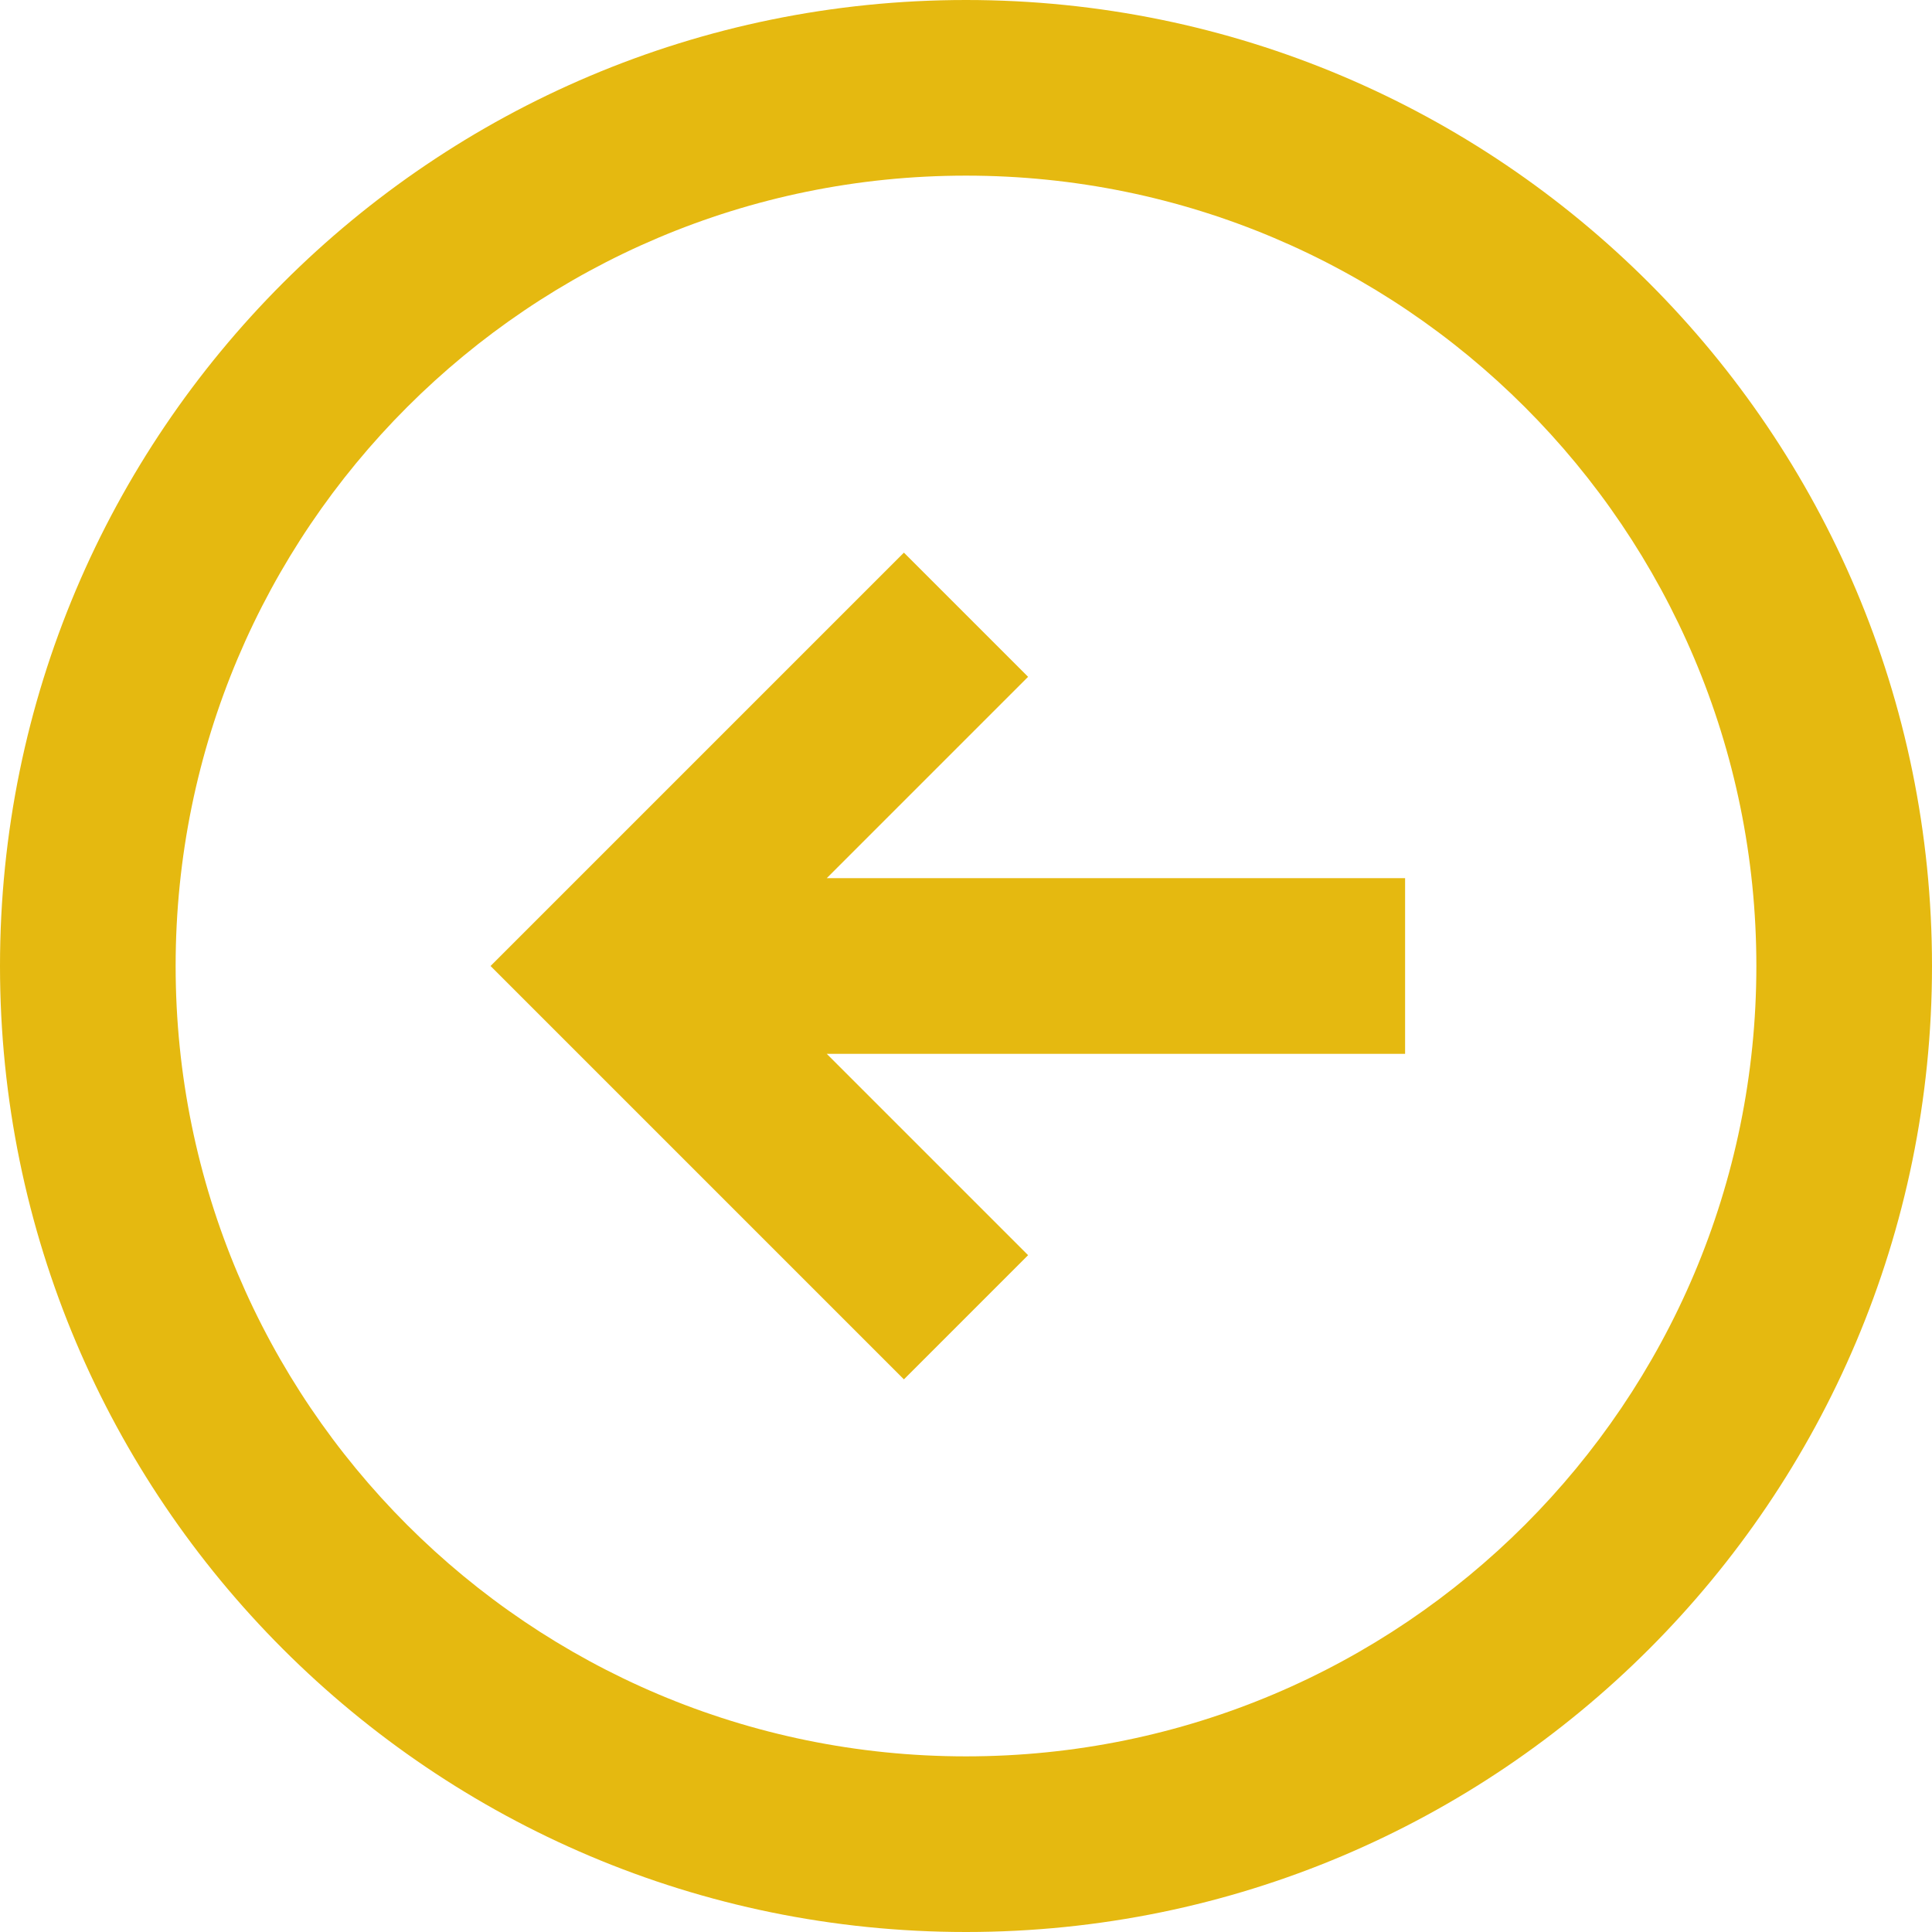
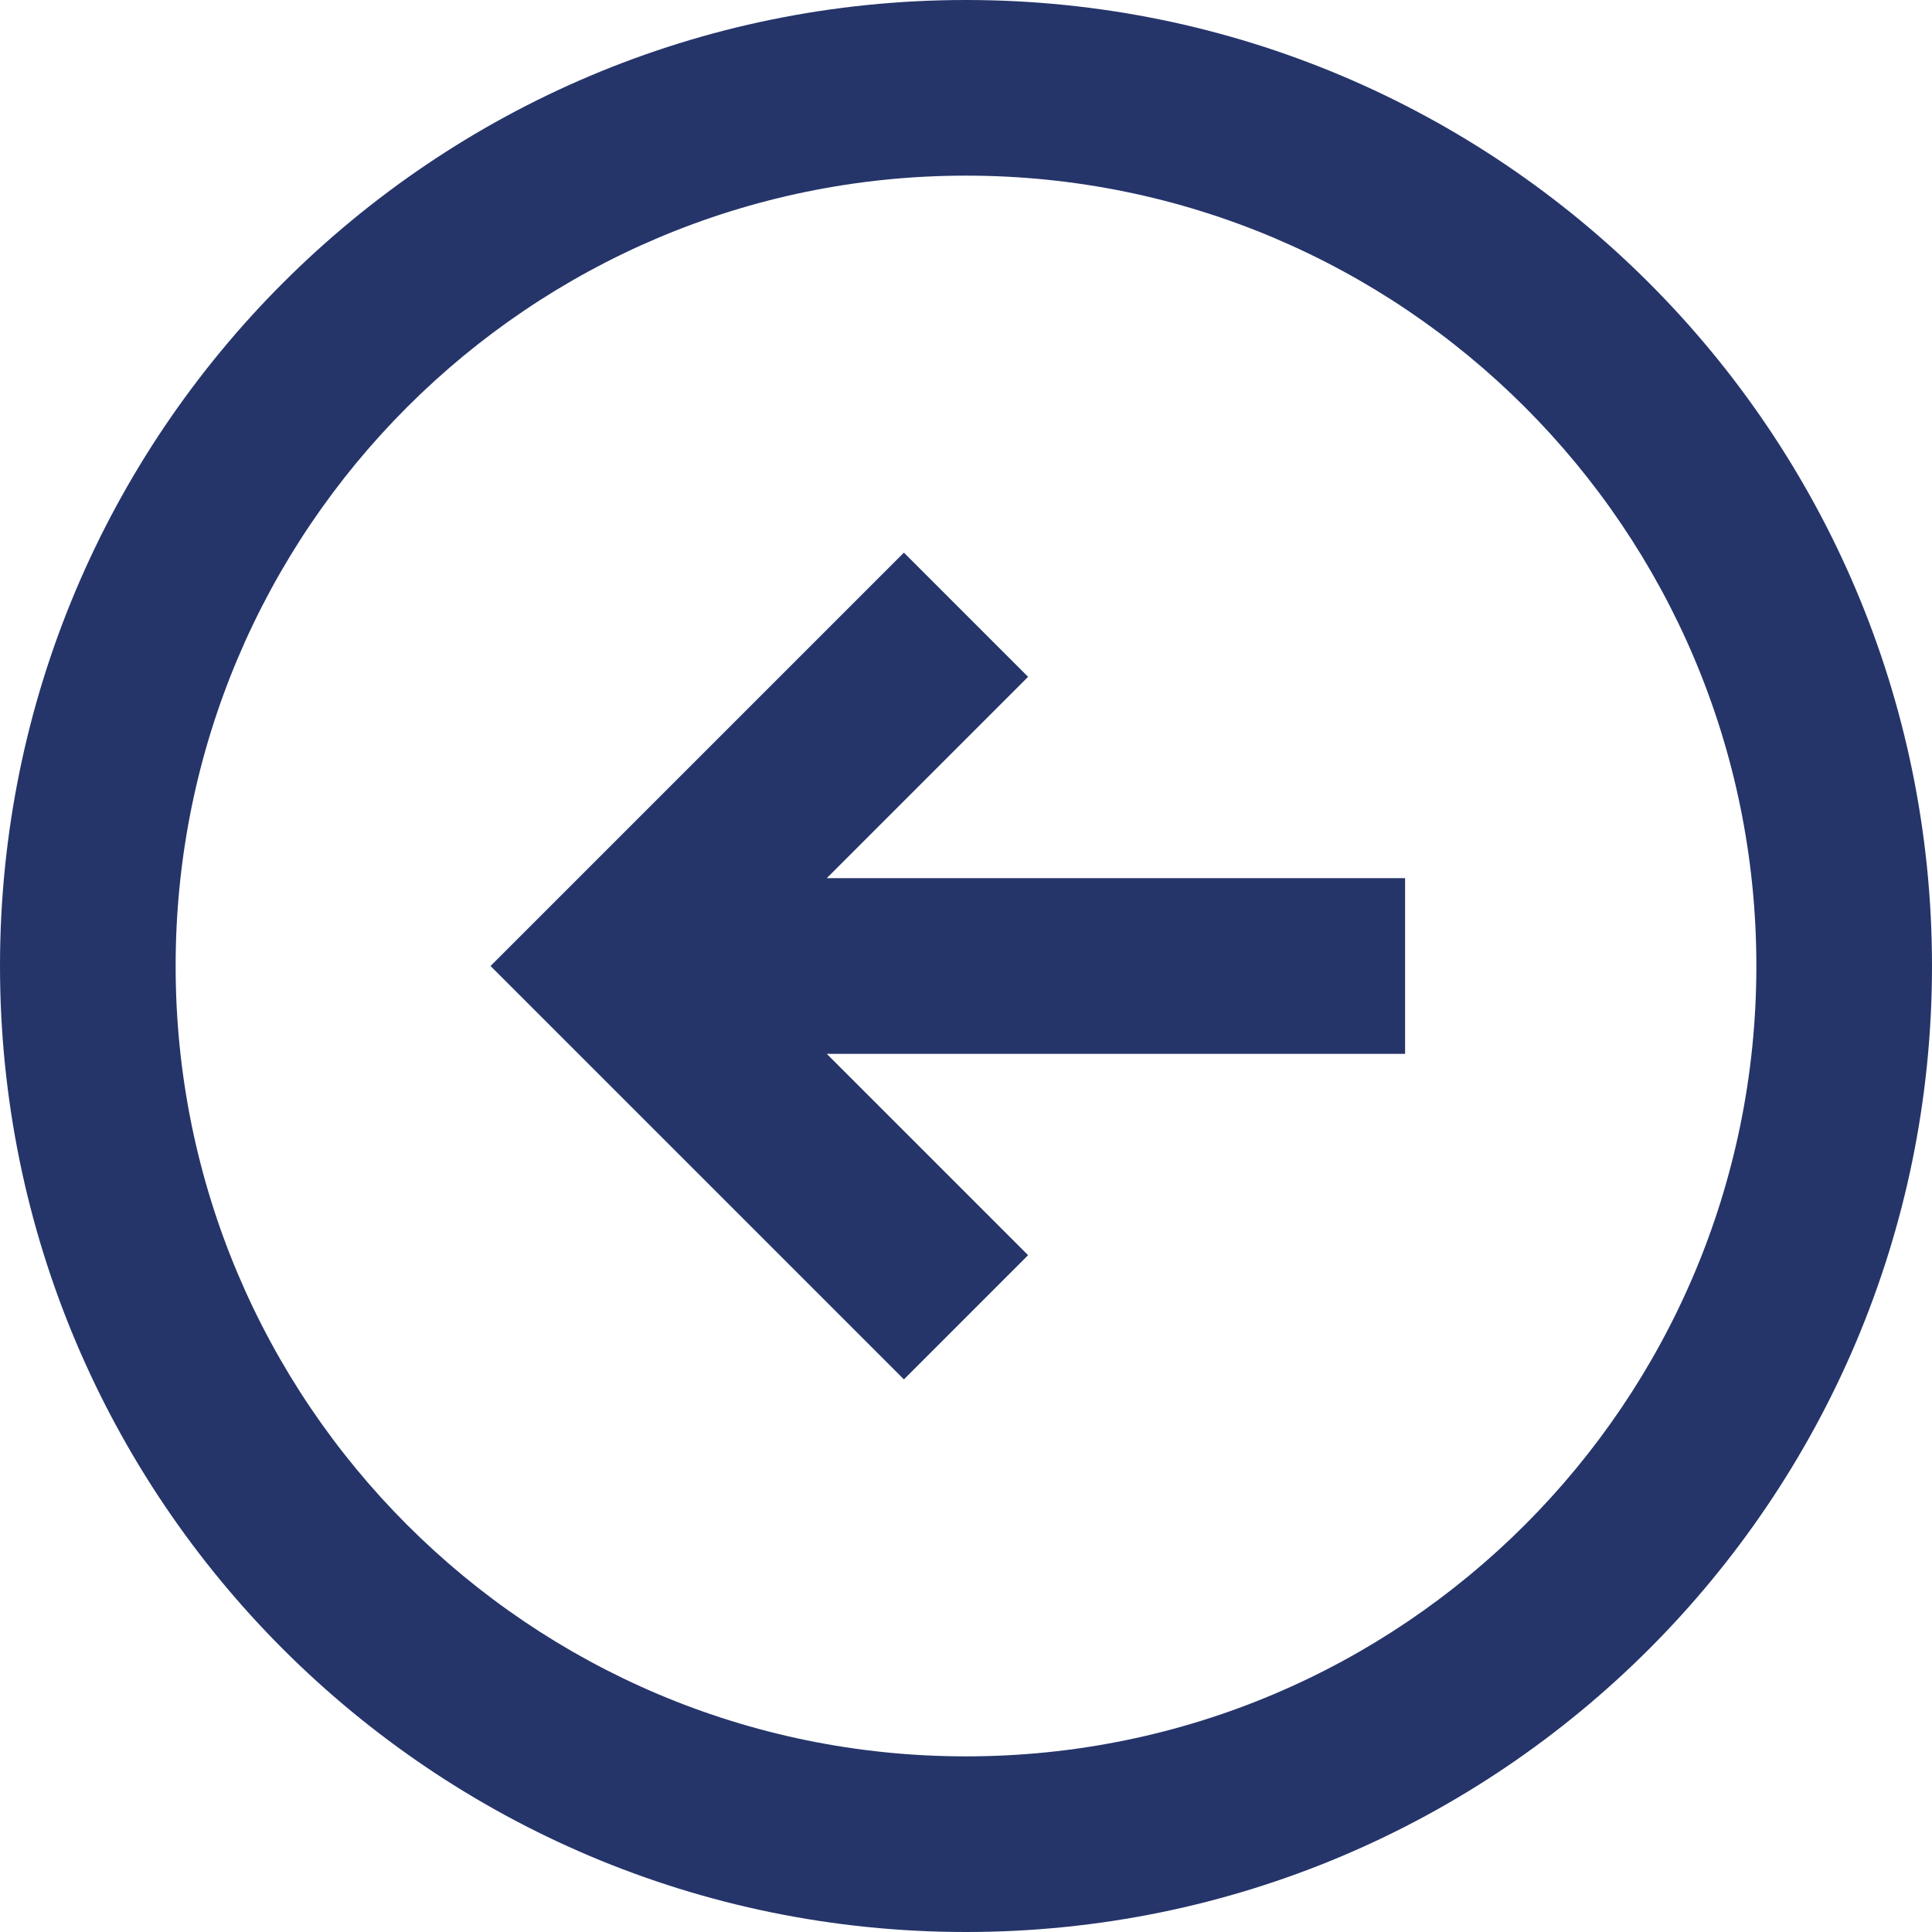
<svg xmlns="http://www.w3.org/2000/svg" width="22" height="22" viewBox="0 0 22 22" fill="none">
-   <path fill-rule="evenodd" clip-rule="evenodd" d="M11 22C4.925 22 0 17.075 0 11C0 4.925 4.925 0 11 0C17.075 0 22 4.925 22 11C22 17.075 17.075 22 11 22ZM11 20C15.971 20 20 15.971 20 11C20 6.029 15.971 2 11 2C6.029 2 2 6.029 2 11C2 15.971 6.029 20 11 20ZM16 10H9.414L11.707 7.707L10.293 6.293L5.586 11L10.293 15.707L11.707 14.293L9.414 12H16V10Z" fill="#E5B910" />
+   <path fill-rule="evenodd" clip-rule="evenodd" d="M11 22C4.925 22 0 17.075 0 11C0 4.925 4.925 0 11 0C17.075 0 22 4.925 22 11C22 17.075 17.075 22 11 22ZM11 20C15.971 20 20 15.971 20 11C20 6.029 15.971 2 11 2C6.029 2 2 6.029 2 11C2 15.971 6.029 20 11 20ZM16 10H9.414L11.707 7.707L10.293 6.293L5.586 11L10.293 15.707L11.707 14.293L9.414 12H16V10Z" fill="#25356A" />
</svg>
